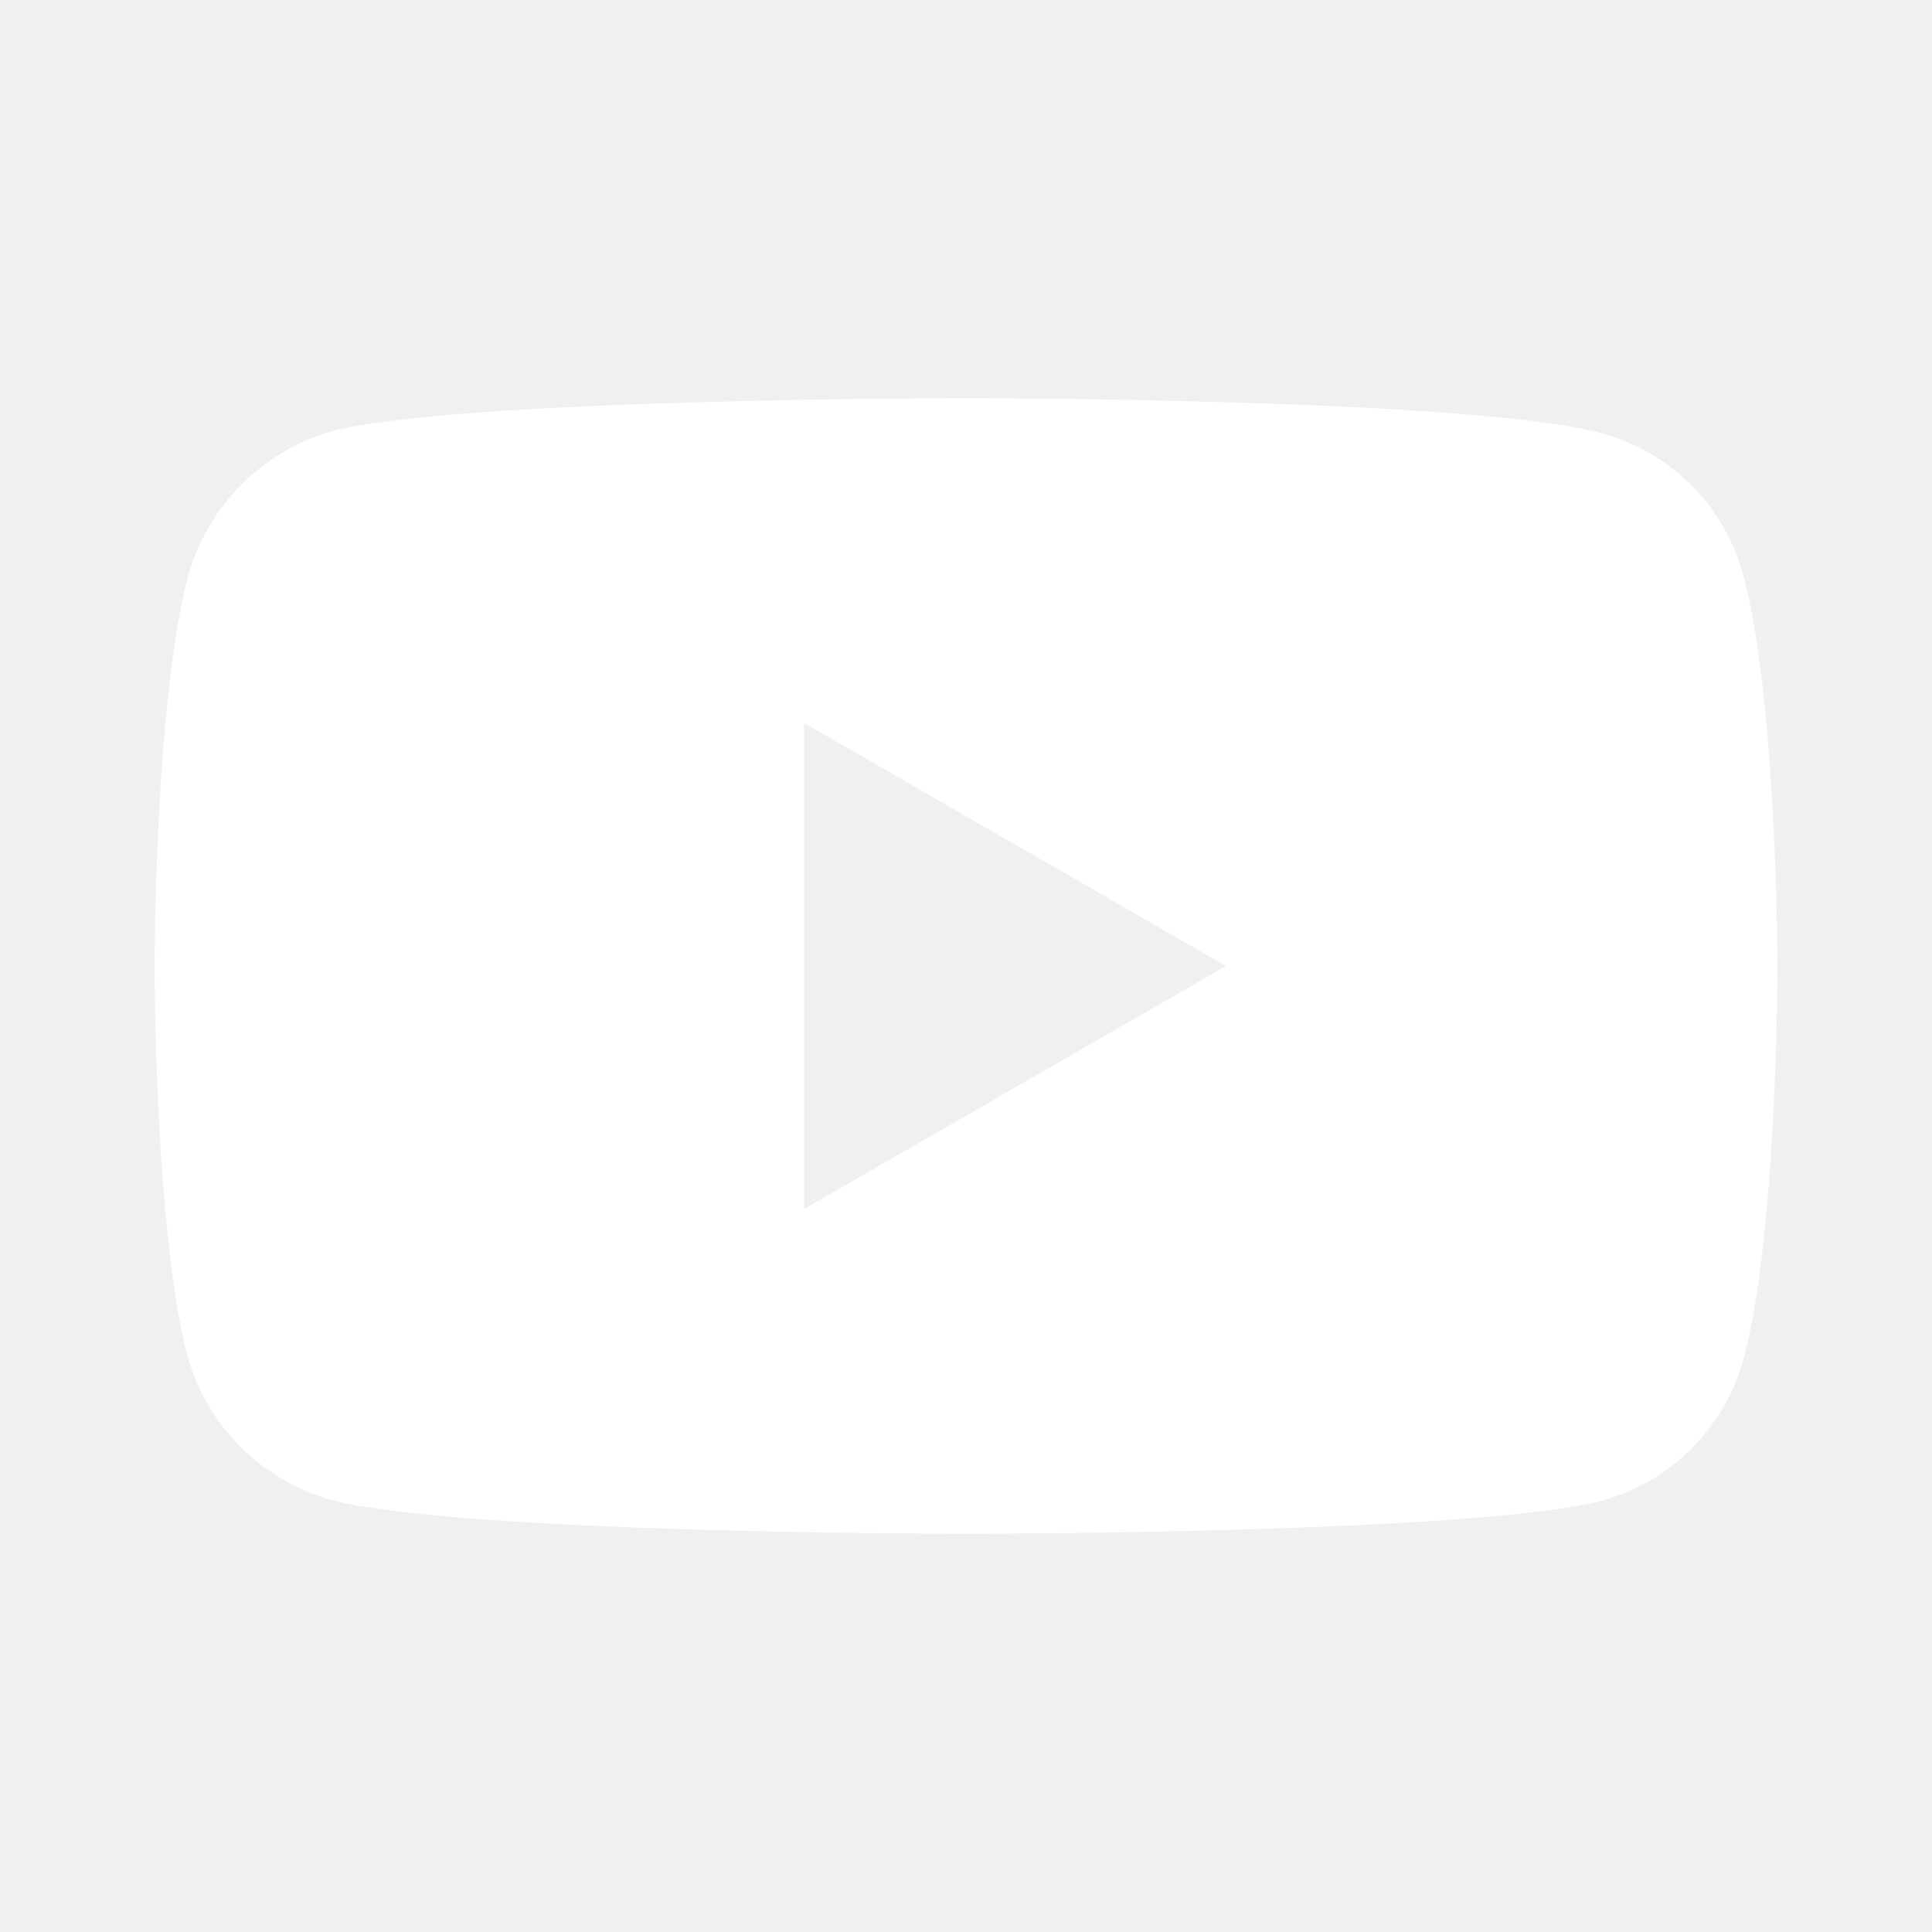
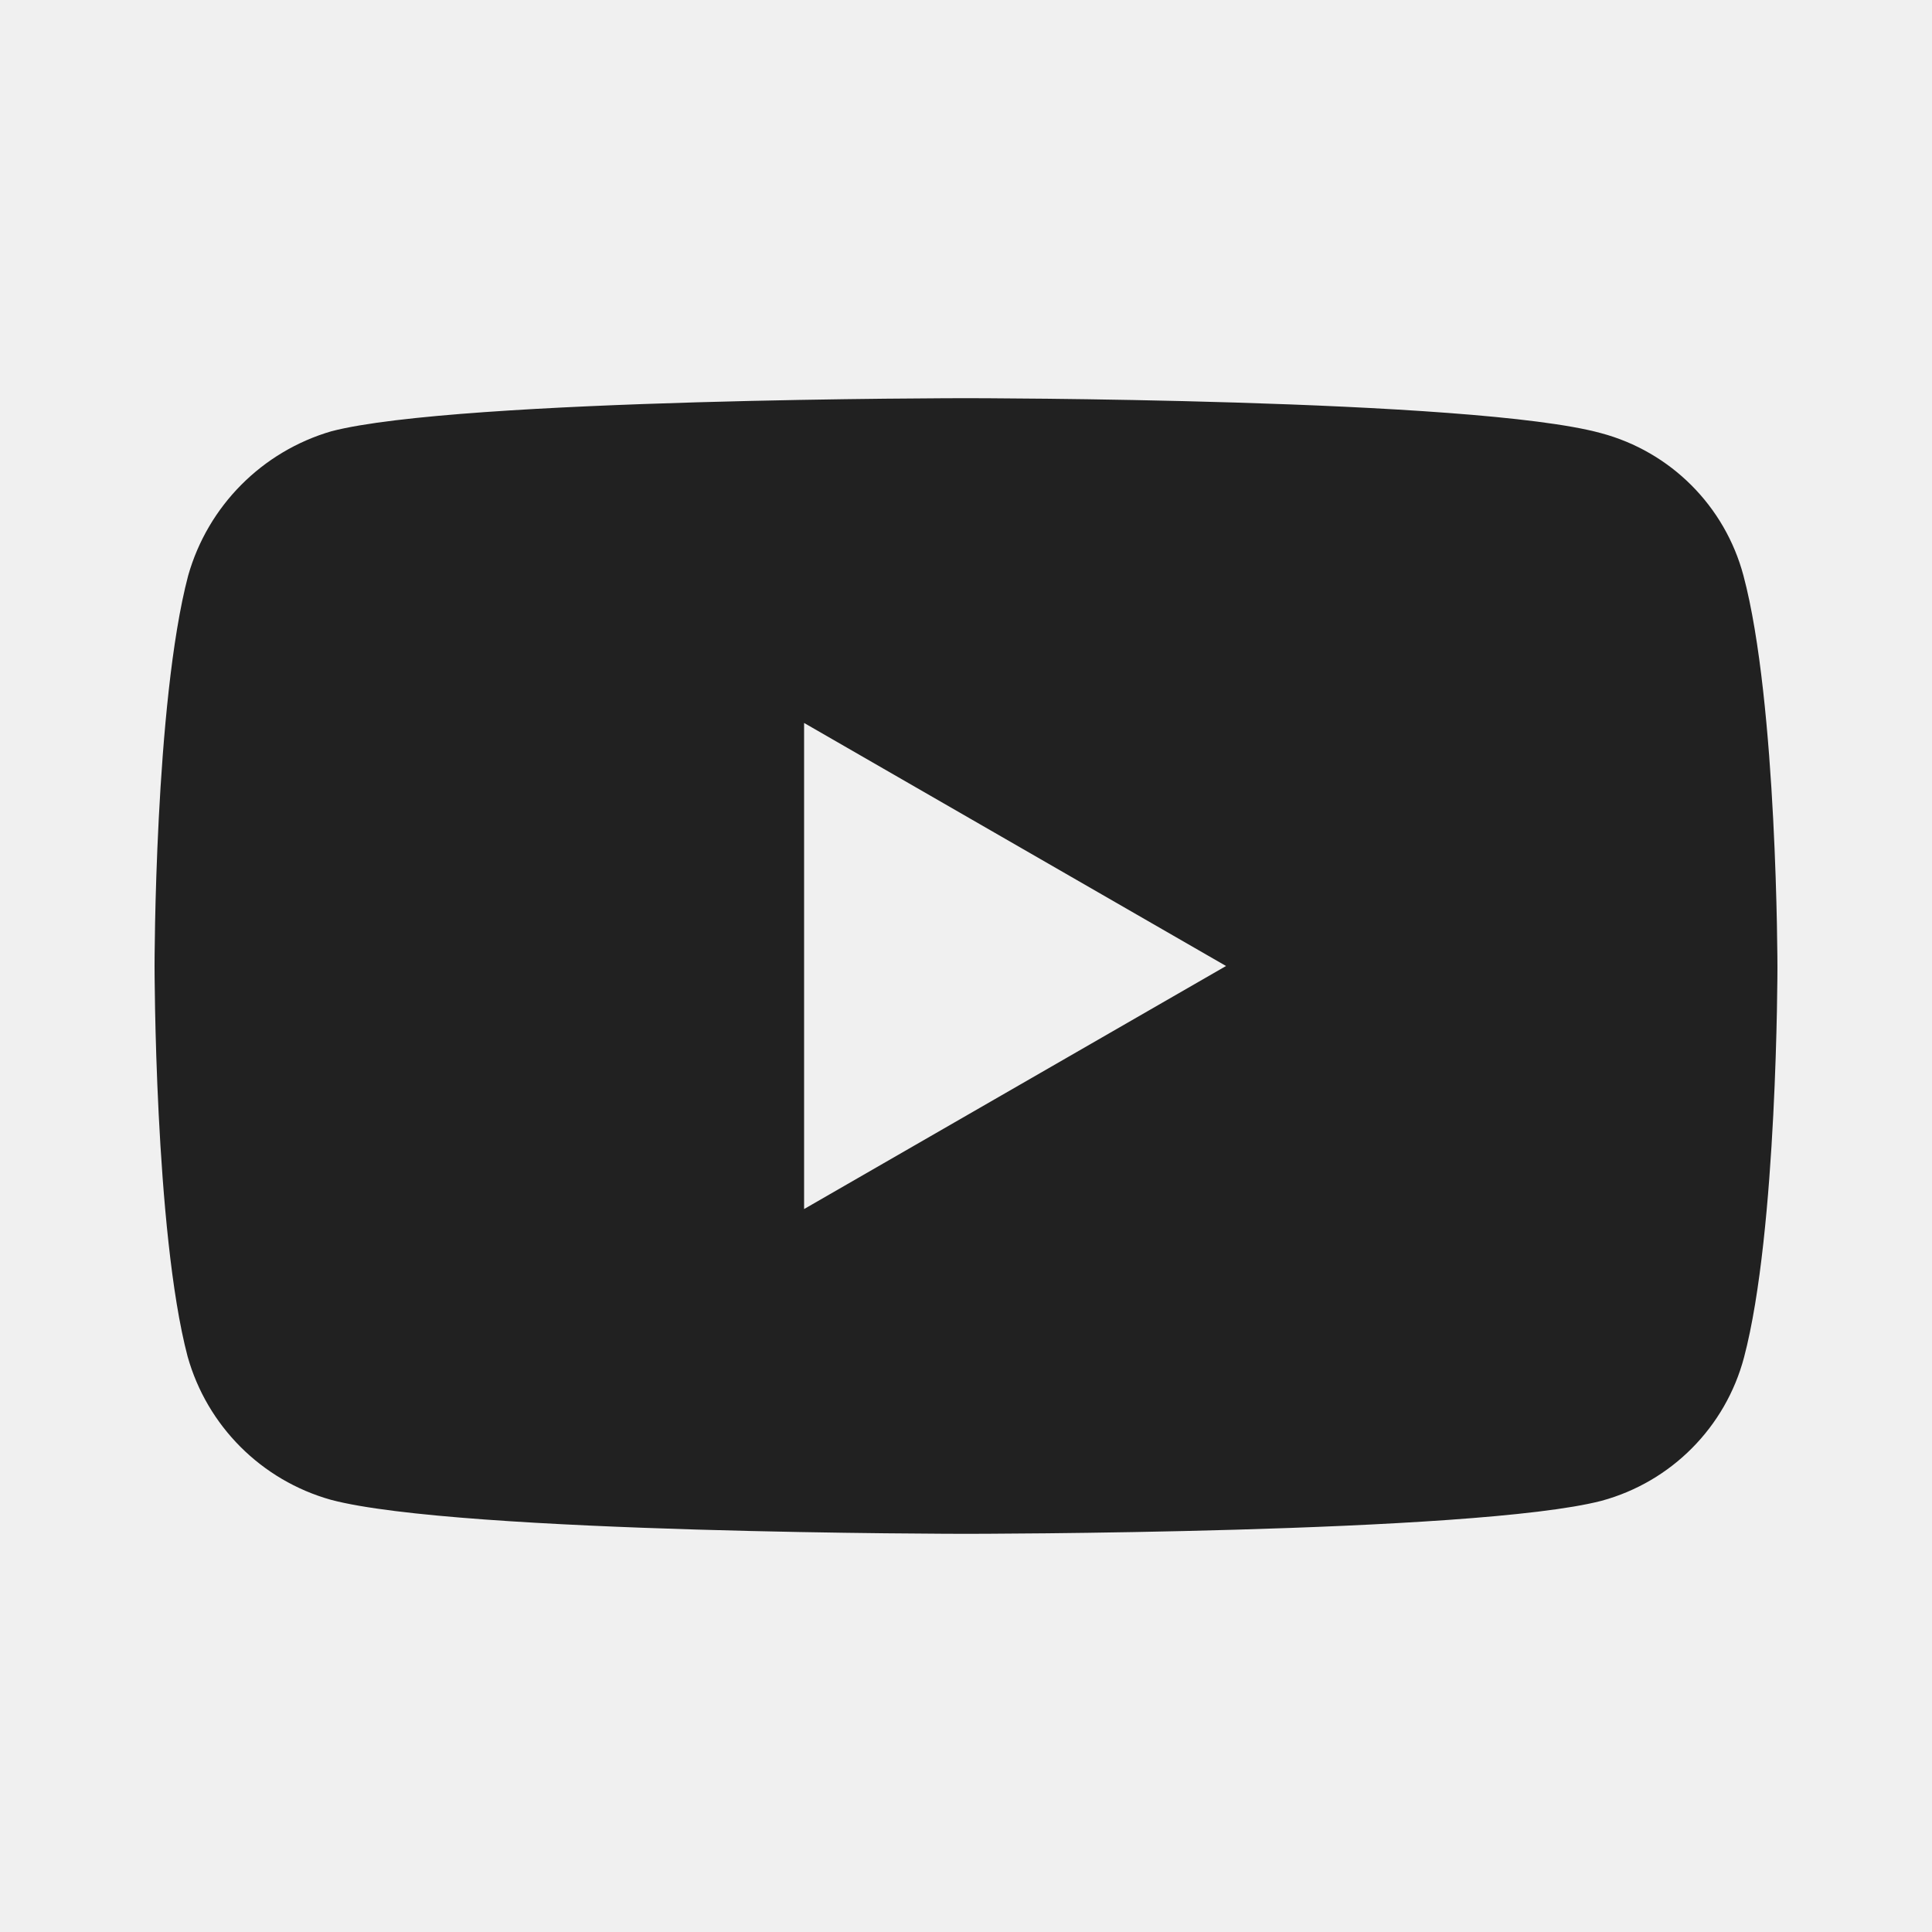
<svg xmlns="http://www.w3.org/2000/svg" id="a242bc50-2c93-40cb-bbcb-199a78d5e942" data-name="Layer 1" viewBox="0 0 100 100">
  <defs>
    <style>
					      .b3553759-6001-4884-a8ba-0aa34119ba4e {
- 					        fill: #fff;
+ 					        fill: #212121;
					      }
					    </style>
  </defs>
  <g id="a8ff9680-240e-4ac9-8293-67c50da86fca" data-name="g4167">
    <path id="f9f4ff79-63cc-4e1c-aca4-4f999d010879" data-name="path4156" class="b3553759-6001-4884-a8ba-0aa34119ba4e" d="M50,20.61s-26.25,0-32.84,1.71a10.87,10.87,0,0,0-7.42,7.47C8,36.38,8,50,8,50S8,63.72,9.71,70.21a10.71,10.71,0,0,0,7.42,7.42C23.77,79.39,50,79.39,50,79.39s26.31,0,32.9-1.71a10.47,10.47,0,0,0,7.37-7.42C92,63.72,92,50.08,92,50.08s0-13.7-1.76-20.29a10.4,10.4,0,0,0-7.37-7.37C76.28,20.61,50,20.61,50,20.61ZM41.62,37.42,63.46,50,41.62,62.58V37.42Z" />
  </g>
</svg>
